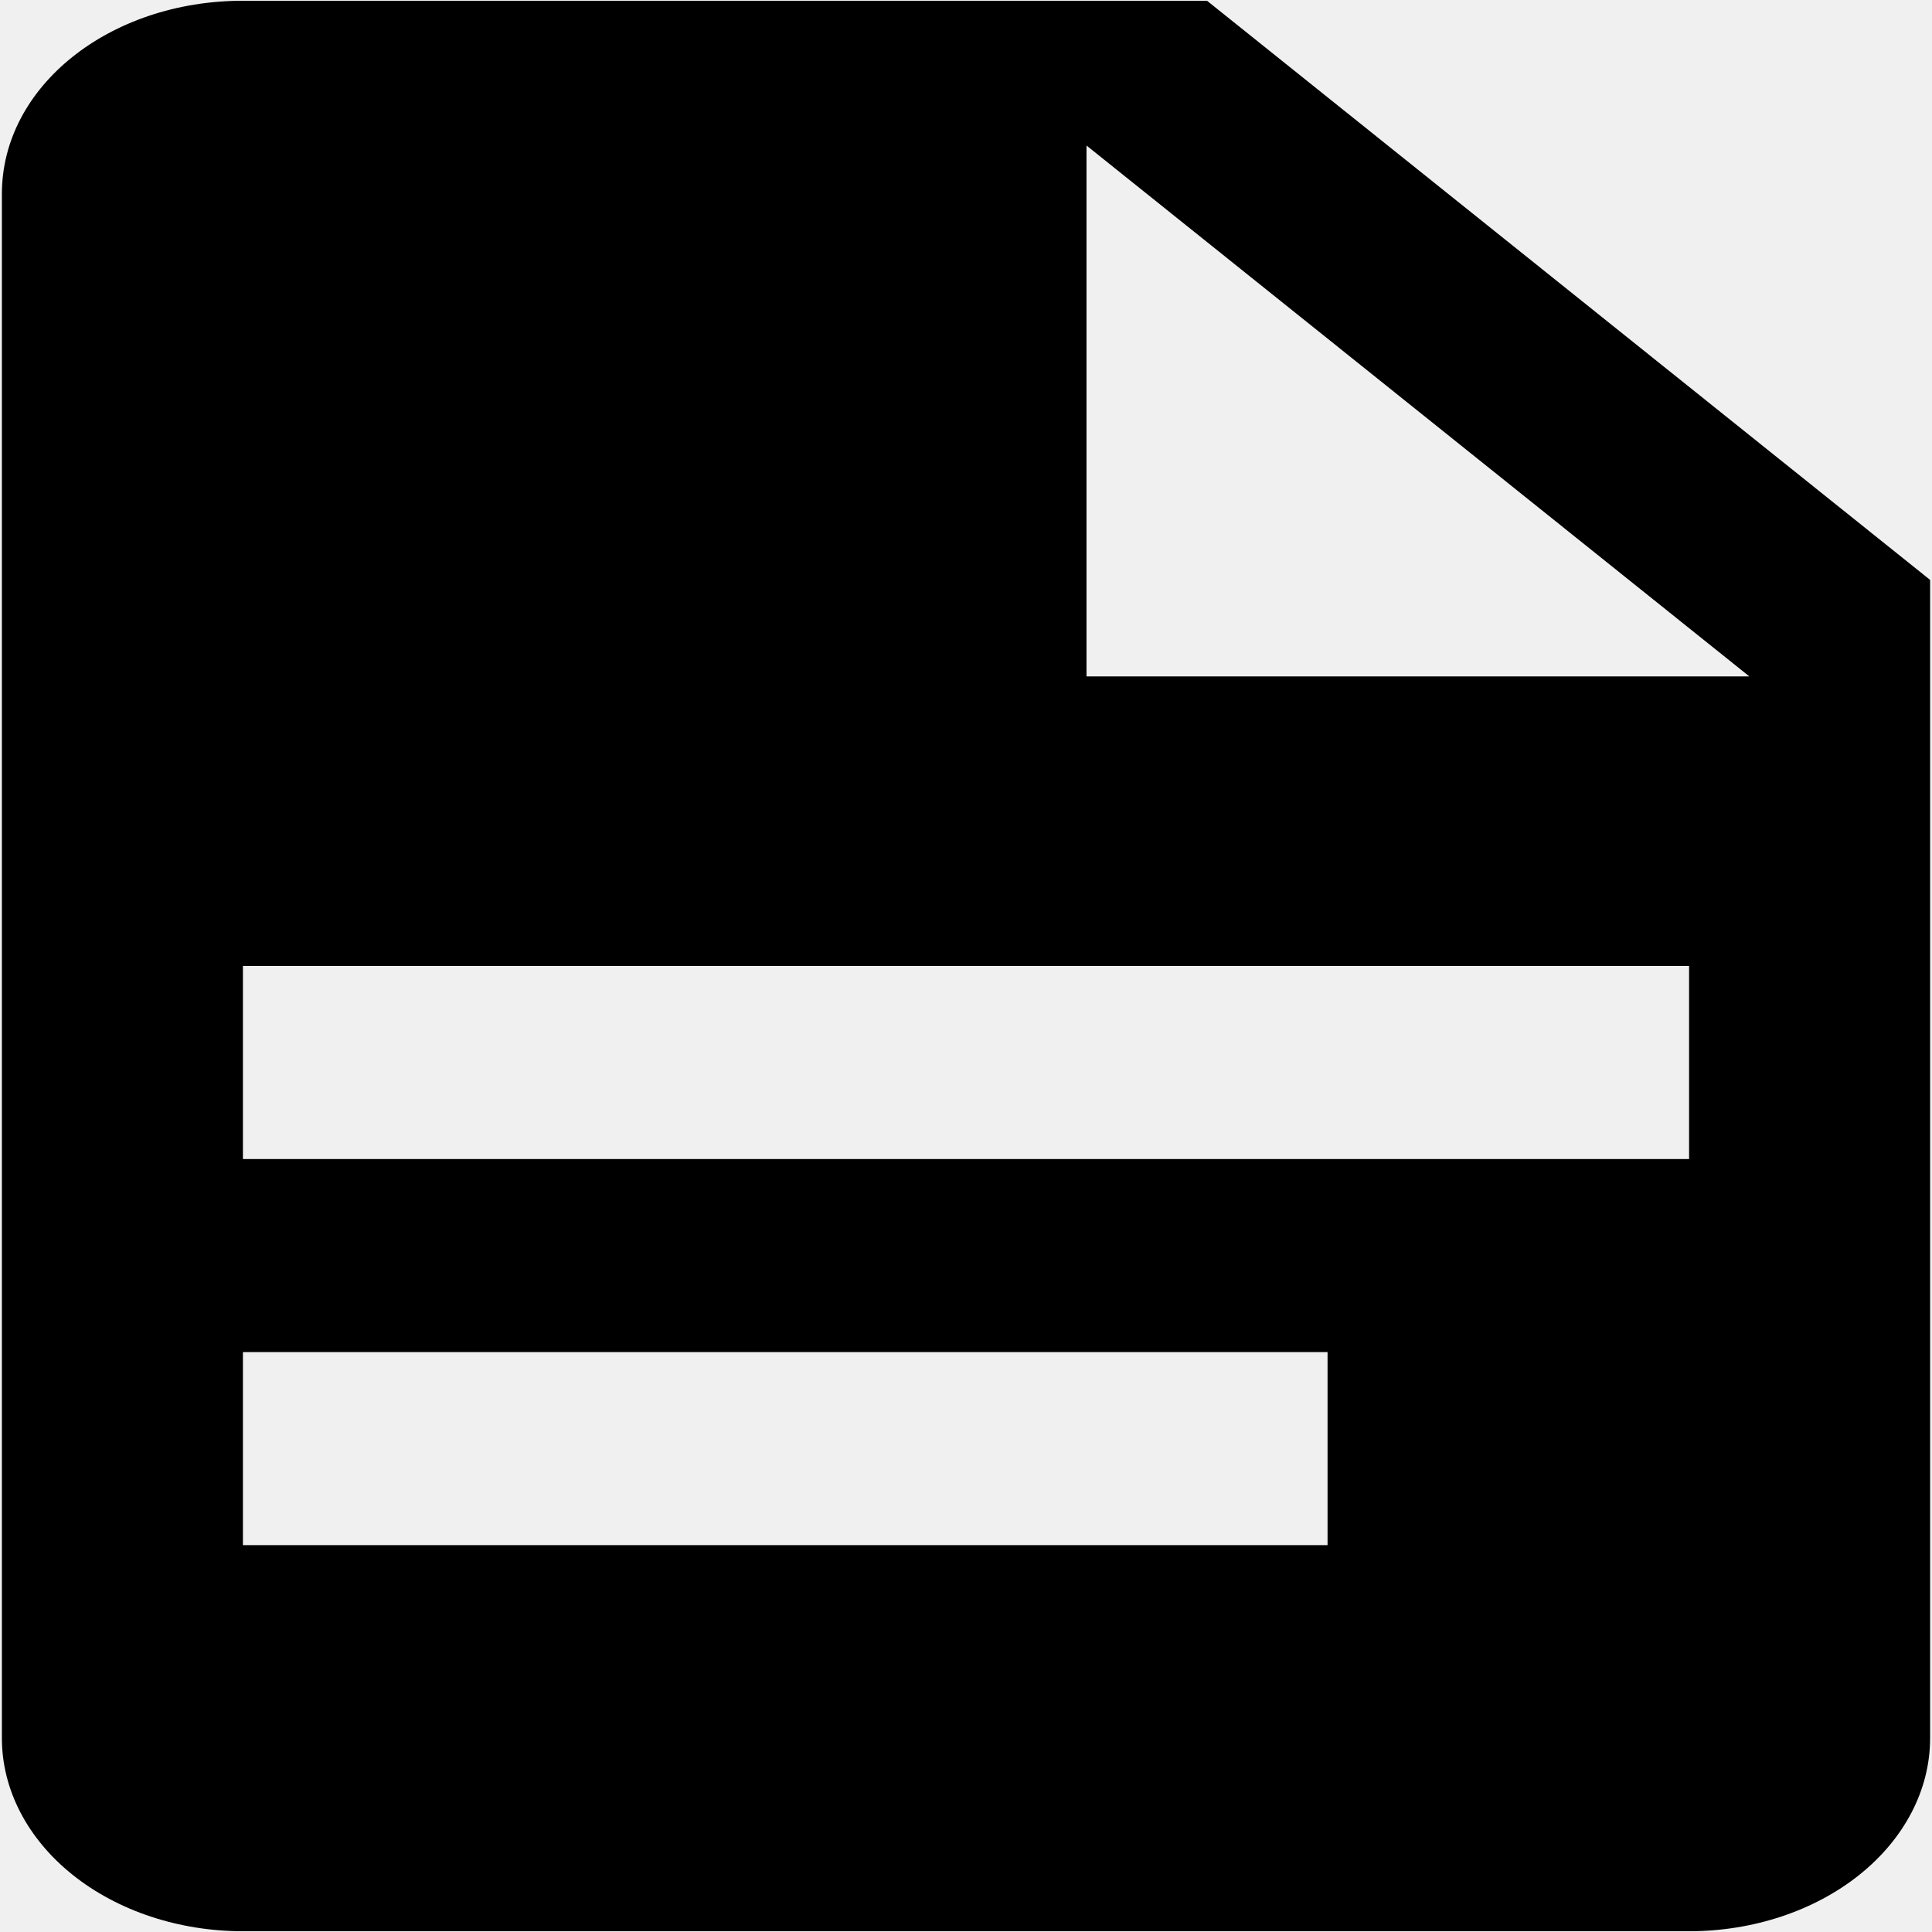
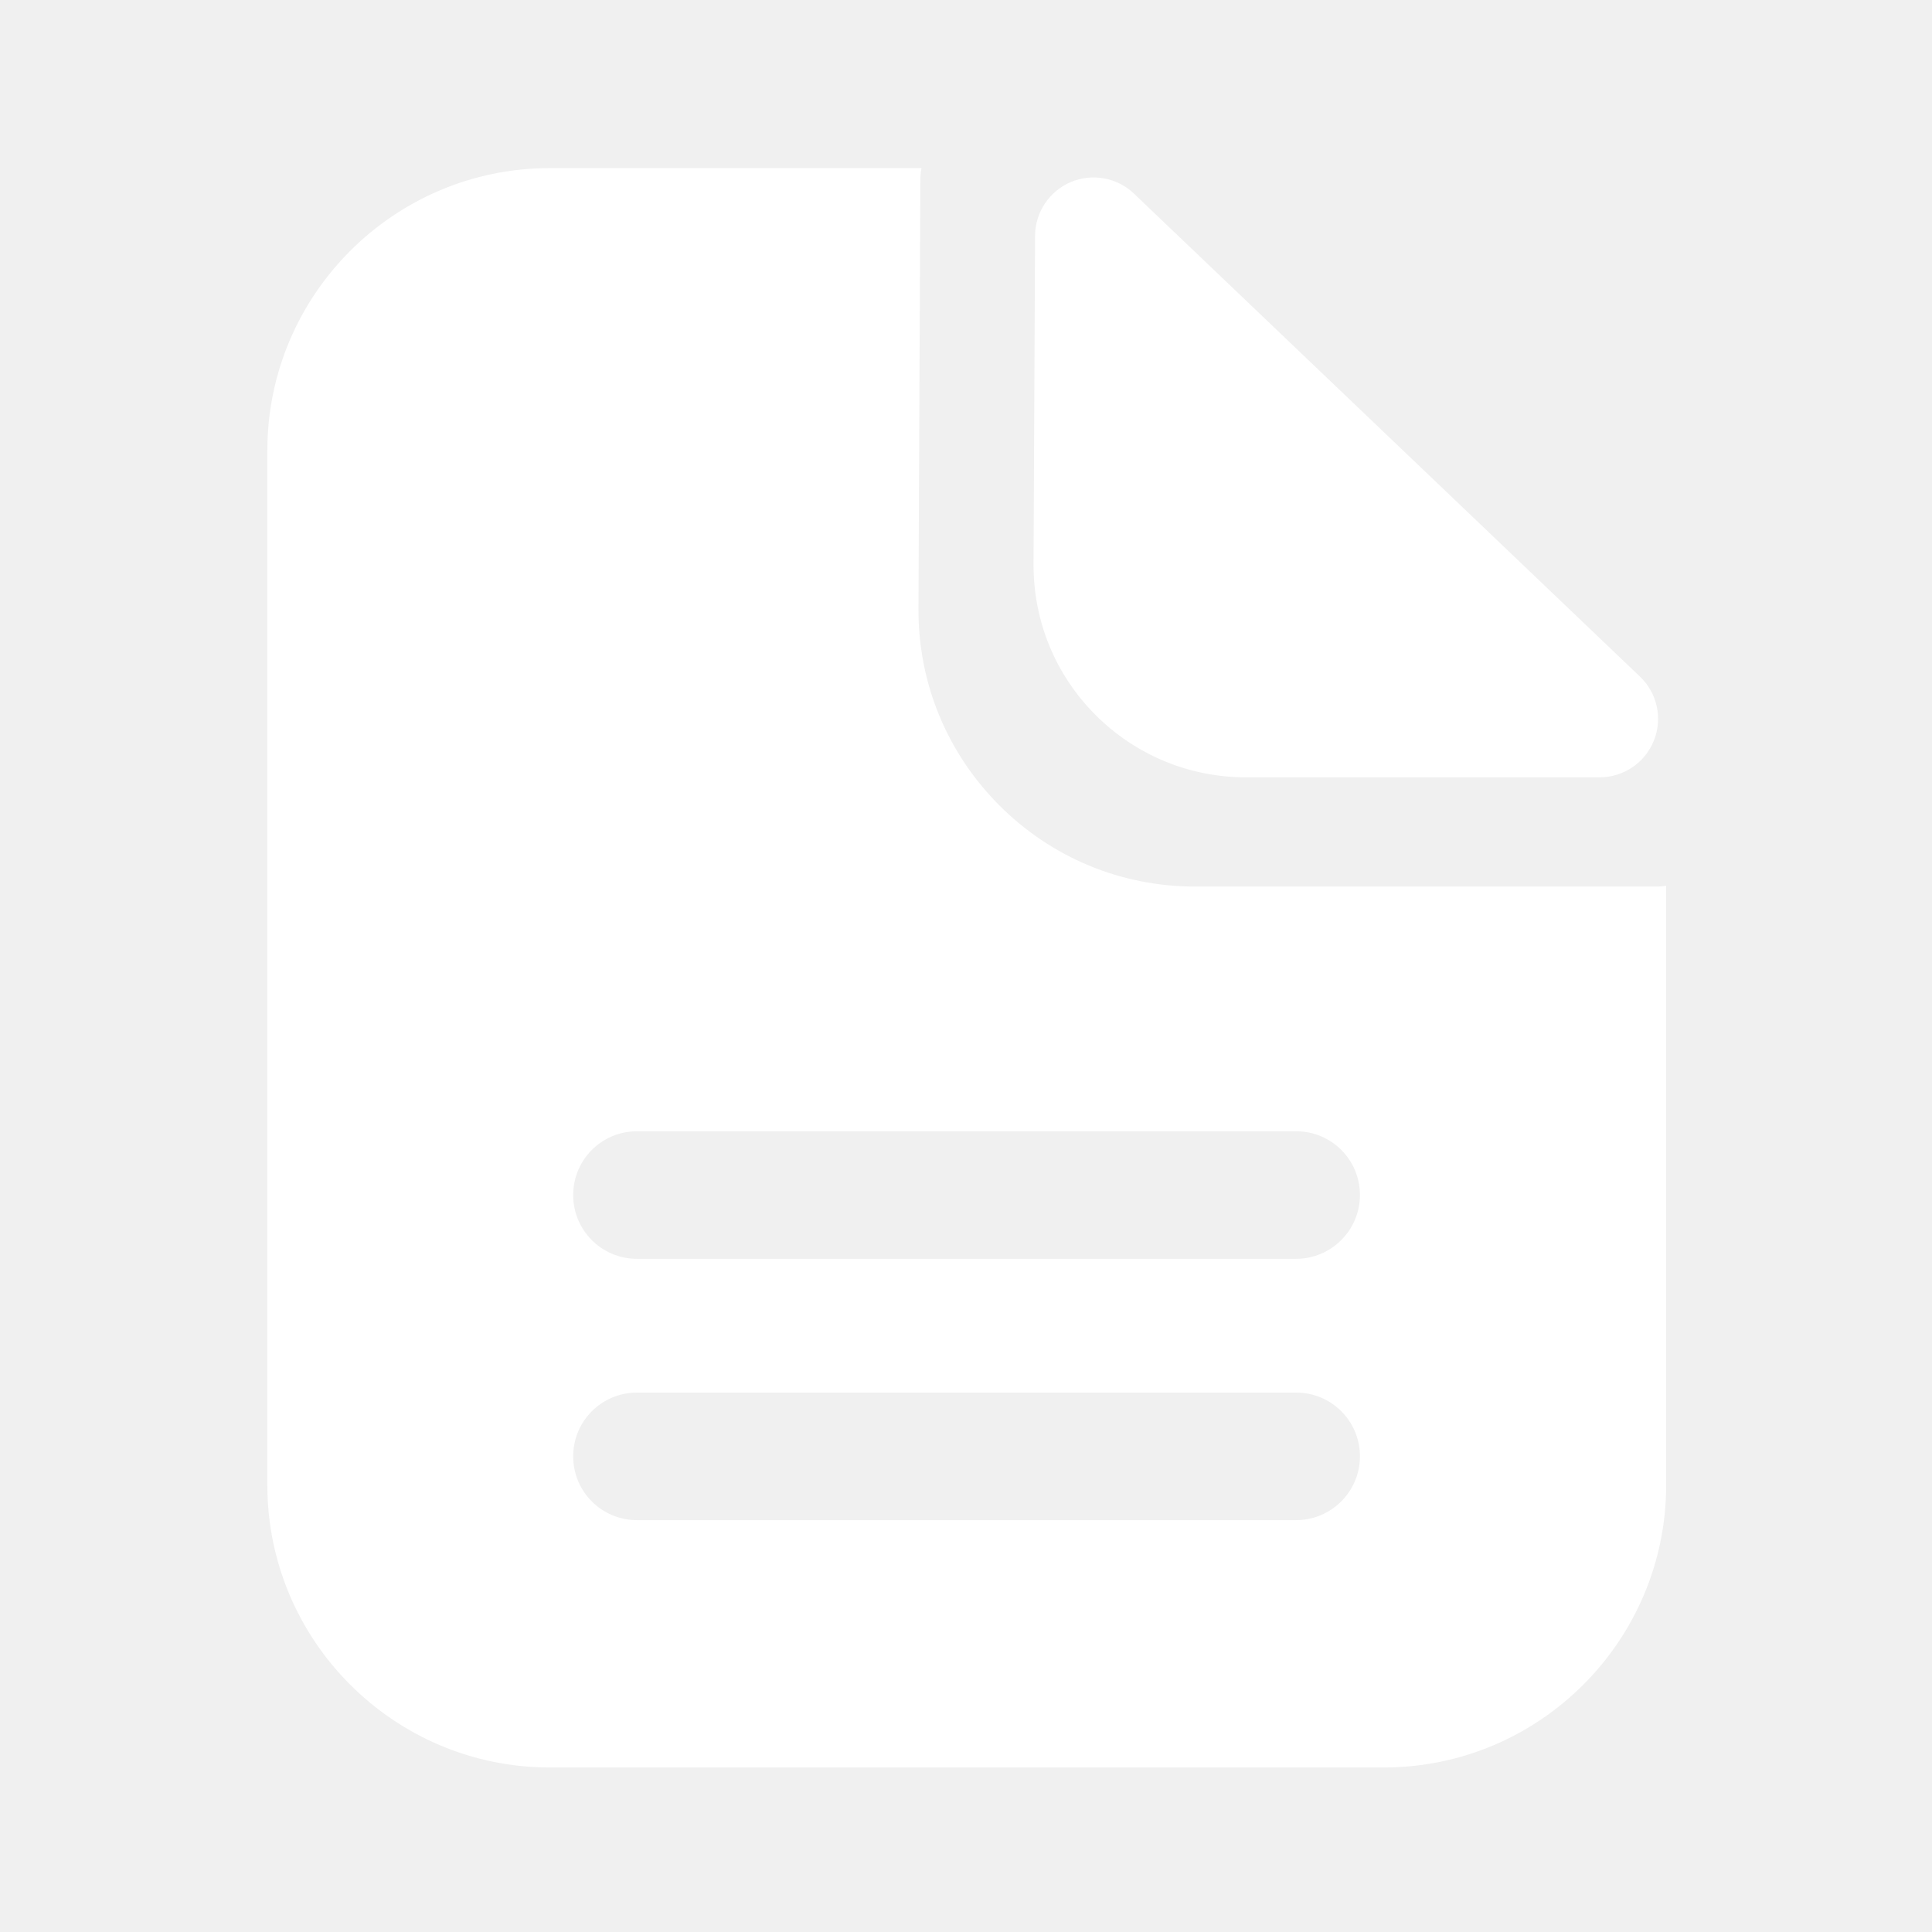
- <svg xmlns="http://www.w3.org/2000/svg" width="128" height="128">
-   <path d="M71.984 44.815H115.9L71.984 9.642v35.173zM16.094.05h63.875l47.906 38.37v76.74c0 3.392-1.682 6.645-4.677 9.044-2.995 2.399-7.056 3.746-11.292 3.746H16.094c-4.236 0-8.297-1.347-11.292-3.746-2.995-2.399-4.677-5.652-4.677-9.044V12.84C.125 5.742 7.23.05 16.094.05zm71.86 102.32V89.58h-71.86v12.79h71.86zm23.952-25.58V64H16.094v12.79h95.812z" />
+ <svg xmlns="http://www.w3.org/2000/svg" t="1600056018731" class="icon" viewBox="0 0 1024 1024" version="1.1" p-id="13627" width="128" height="128">
+   <defs>
+     <style type="text/css" />
+   </defs>
+   <path d="M660.4 412c-30.1 0-58.5-11.8-79.8-33.1-21.3-21.4-32.9-49.7-32.8-79.9l0.8-174.1c0.1-12.4 7.5-23.5 18.9-28.4 11.4-4.8 24.6-2.4 33.5 6.1l268.2 256c9.2 8.7 12.1 22.2 7.4 33.9-4.7 11.8-16.1 19.5-28.8 19.5H660.4z" p-id="13628" fill="#ffffff" />
+   <path d="M877.8 469.9H633.5c-39.3 0-76.2-15.3-104-43.2-27.7-27.9-42.9-64.8-42.7-104.2l1-227c0-2.2 0.2-4.3 0.6-6.4h-197c-82.6 0-149.7 67.2-149.7 149.7v548.3c0 82.6 67.2 149.7 149.7 149.7h442c82.6 0 149.7-67.2 149.7-149.7V469.5c-1.8 0.2-3.6 0.4-5.3 0.4zM687 805.7H337.6c-18.7 0-33.8-15.1-33.8-33.8 0-18.7 15.1-33.8 33.8-33.8H687c18.7 0 33.8 15.1 33.8 33.8 0 18.6-15.2 33.8-33.8 33.8z m0-138.5H337.6c-18.7 0-33.8-15.1-33.8-33.8 0-18.7 15.1-33.8 33.8-33.8H687c18.7 0 33.8 15.1 33.8 33.8 0 18.6-15.2 33.8-33.8 33.8z" p-id="13629" fill="#ffffff" />
</svg>
